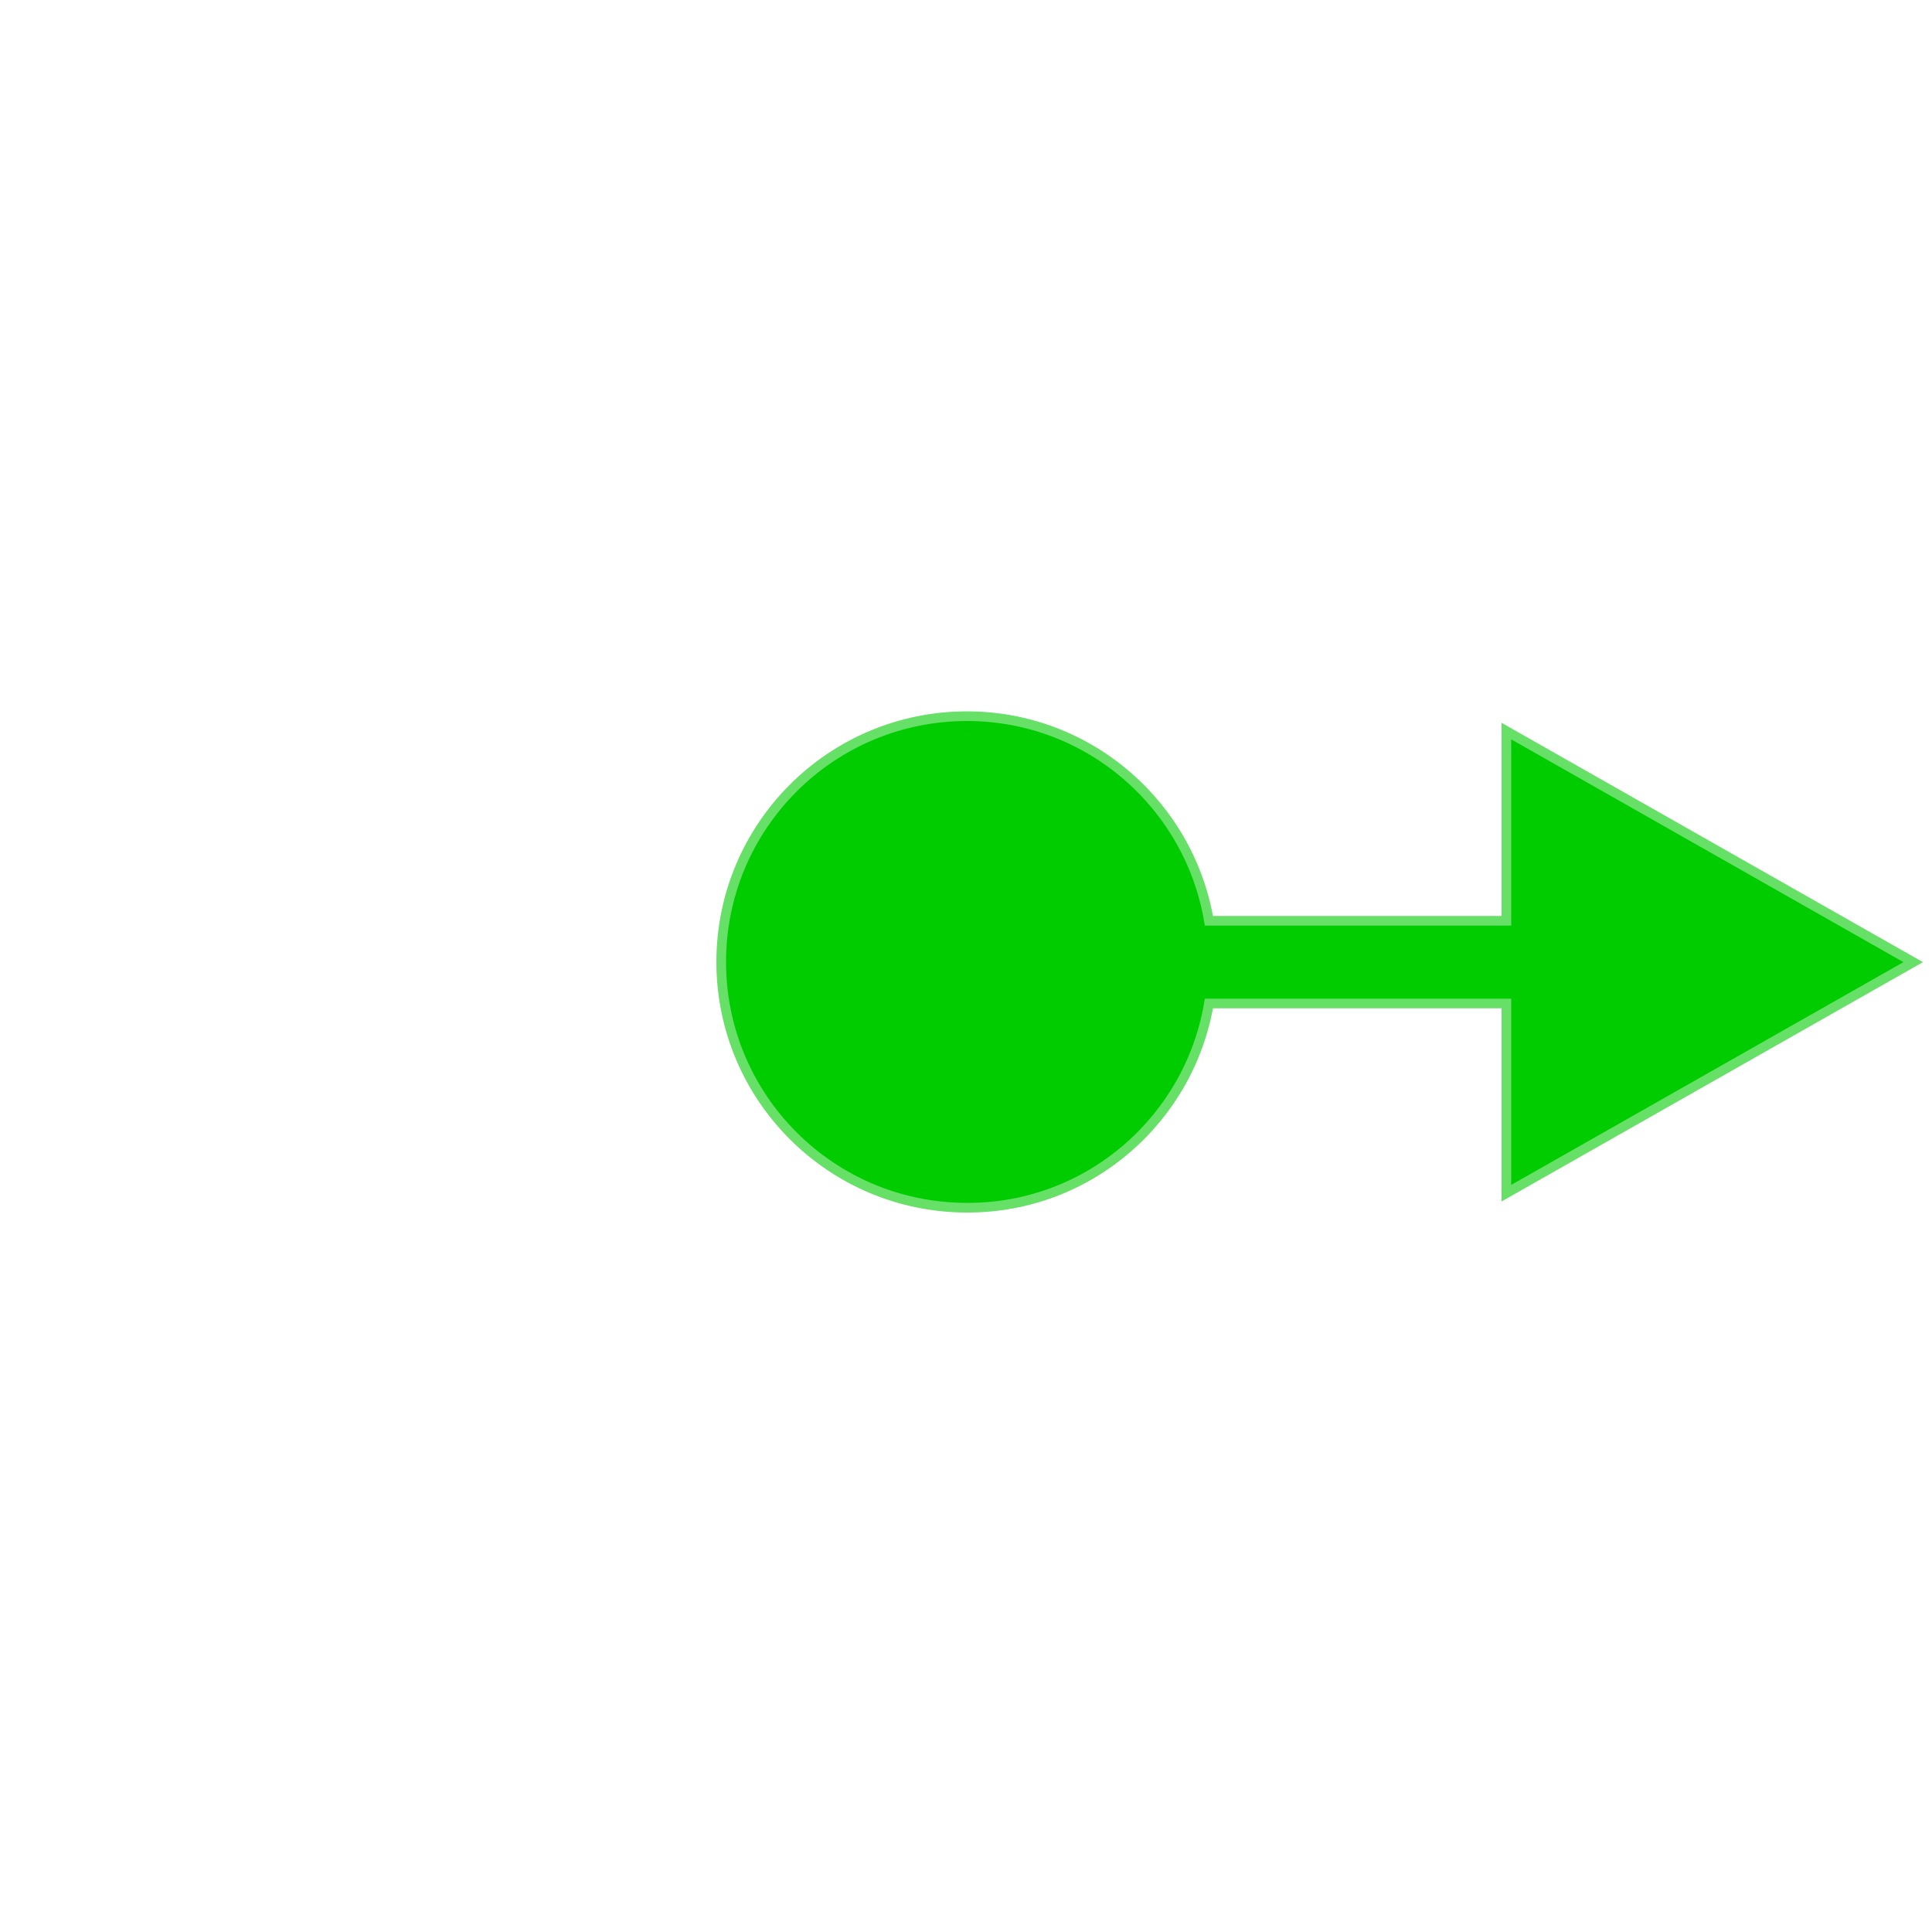
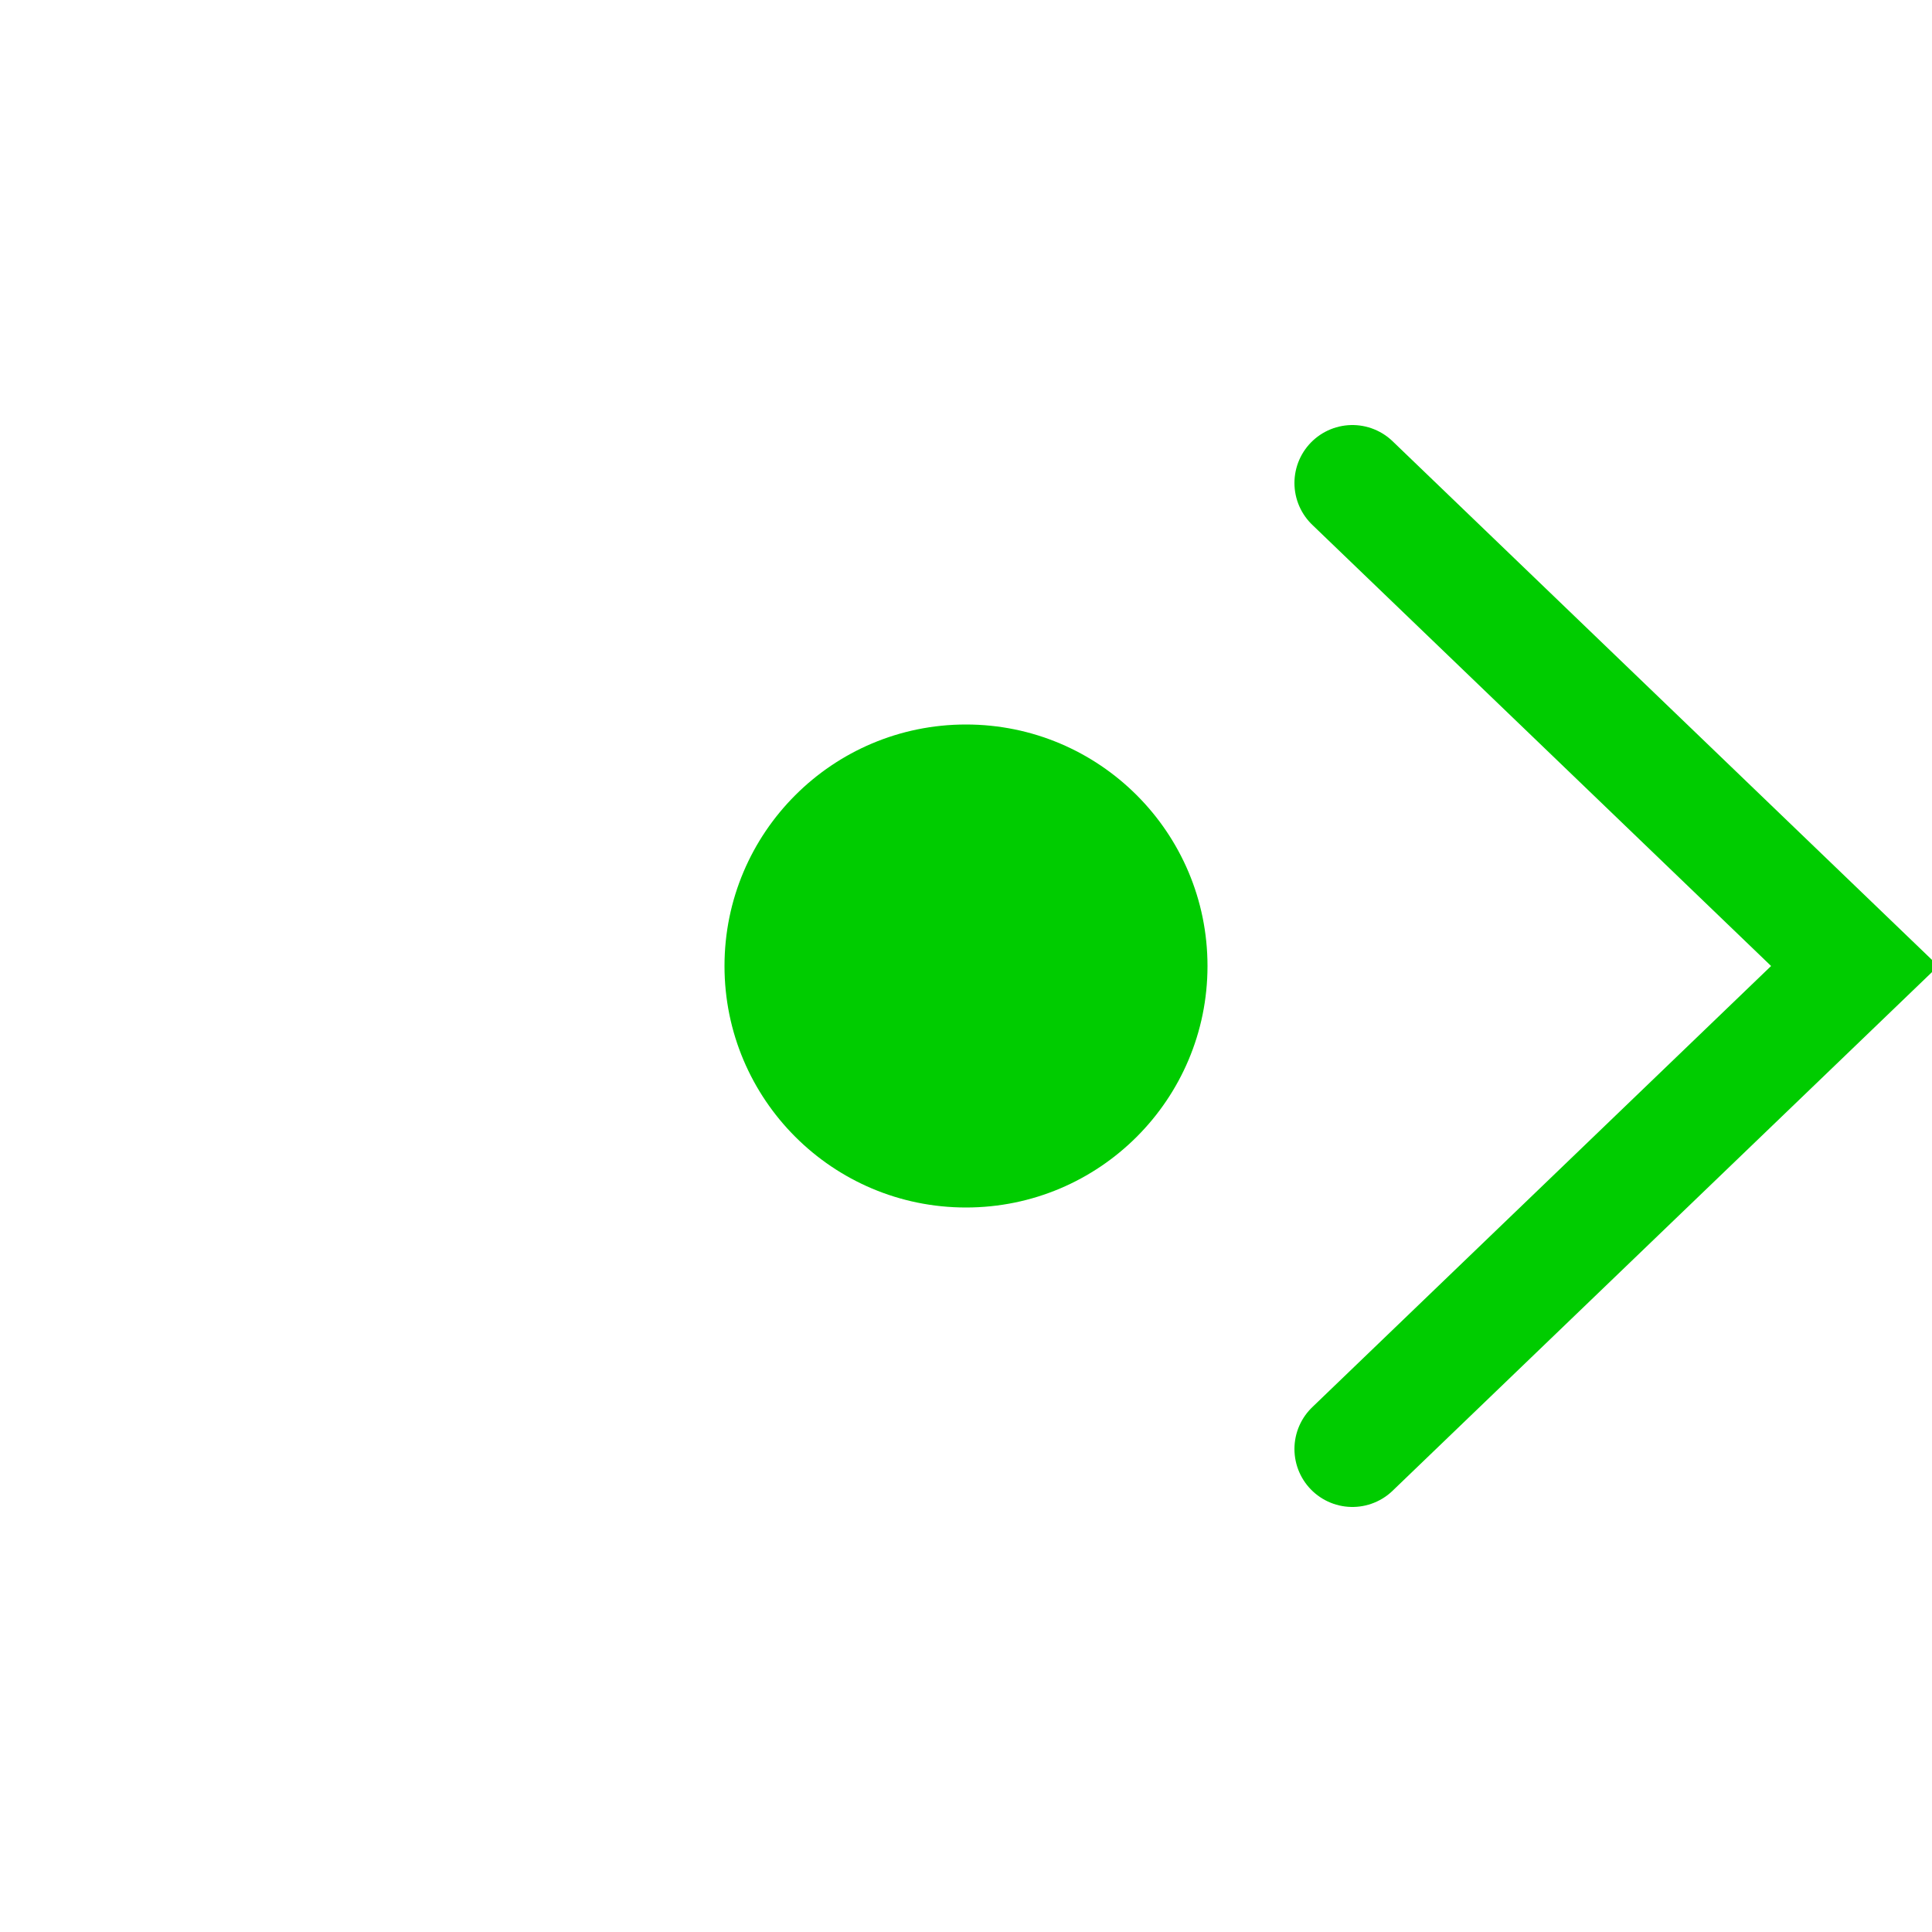
<svg xmlns="http://www.w3.org/2000/svg" viewBox="0 0 100 100">
-   <path fill="#0c0" stroke="#00cc0099" stroke-miterlimit="10" d="M62.36,51.69h15.86v9.64l20.3-11.53l-20.3-11.53v9.64H62.36 c-0.91-5.99-6.07-10.59-12.31-10.59c-6.89,0-12.47,5.58-12.47,12.47c0,6.89,5.58,12.47,12.47,12.47 C56.29,62.28,61.45,57.68,62.36,51.69z" />
+   <circle fill="#0c0" cx="50" cy="50" r="12.5" />
+   <polyline fill="none" stroke="#0c0" stroke-width="6" stroke-linecap="round" points="70,25      96,50 70,75 " />
</svg>
